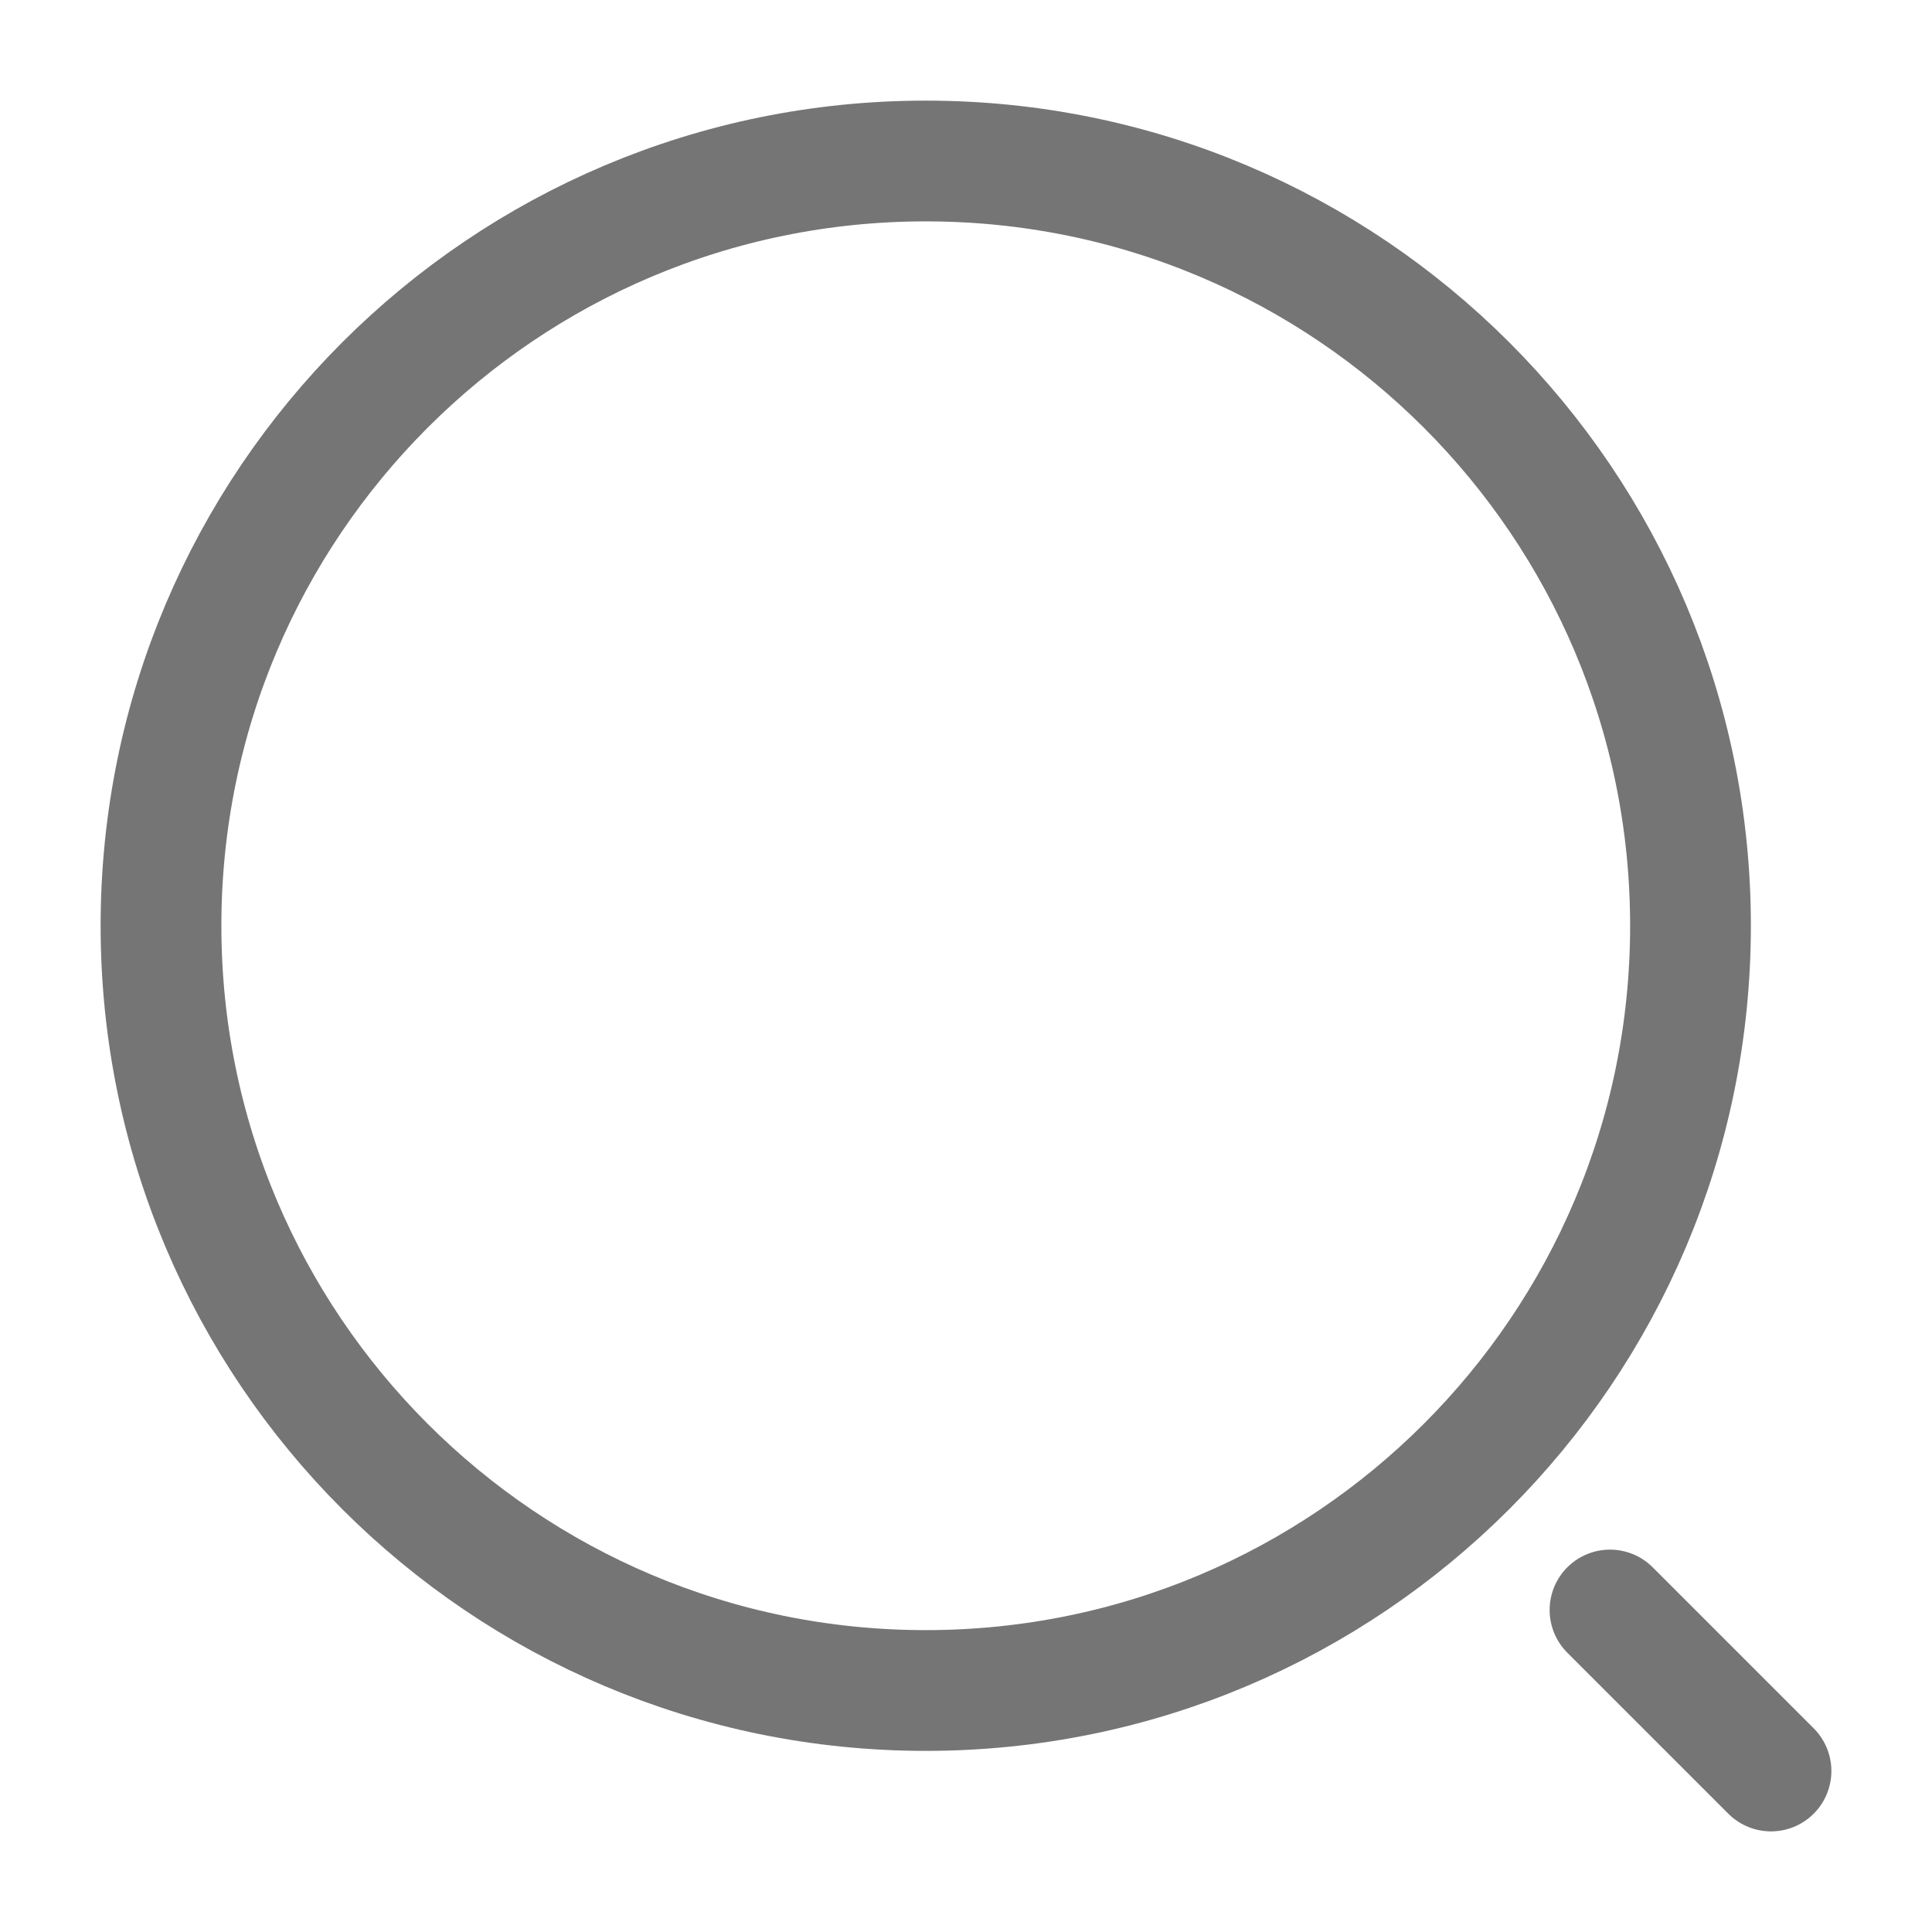
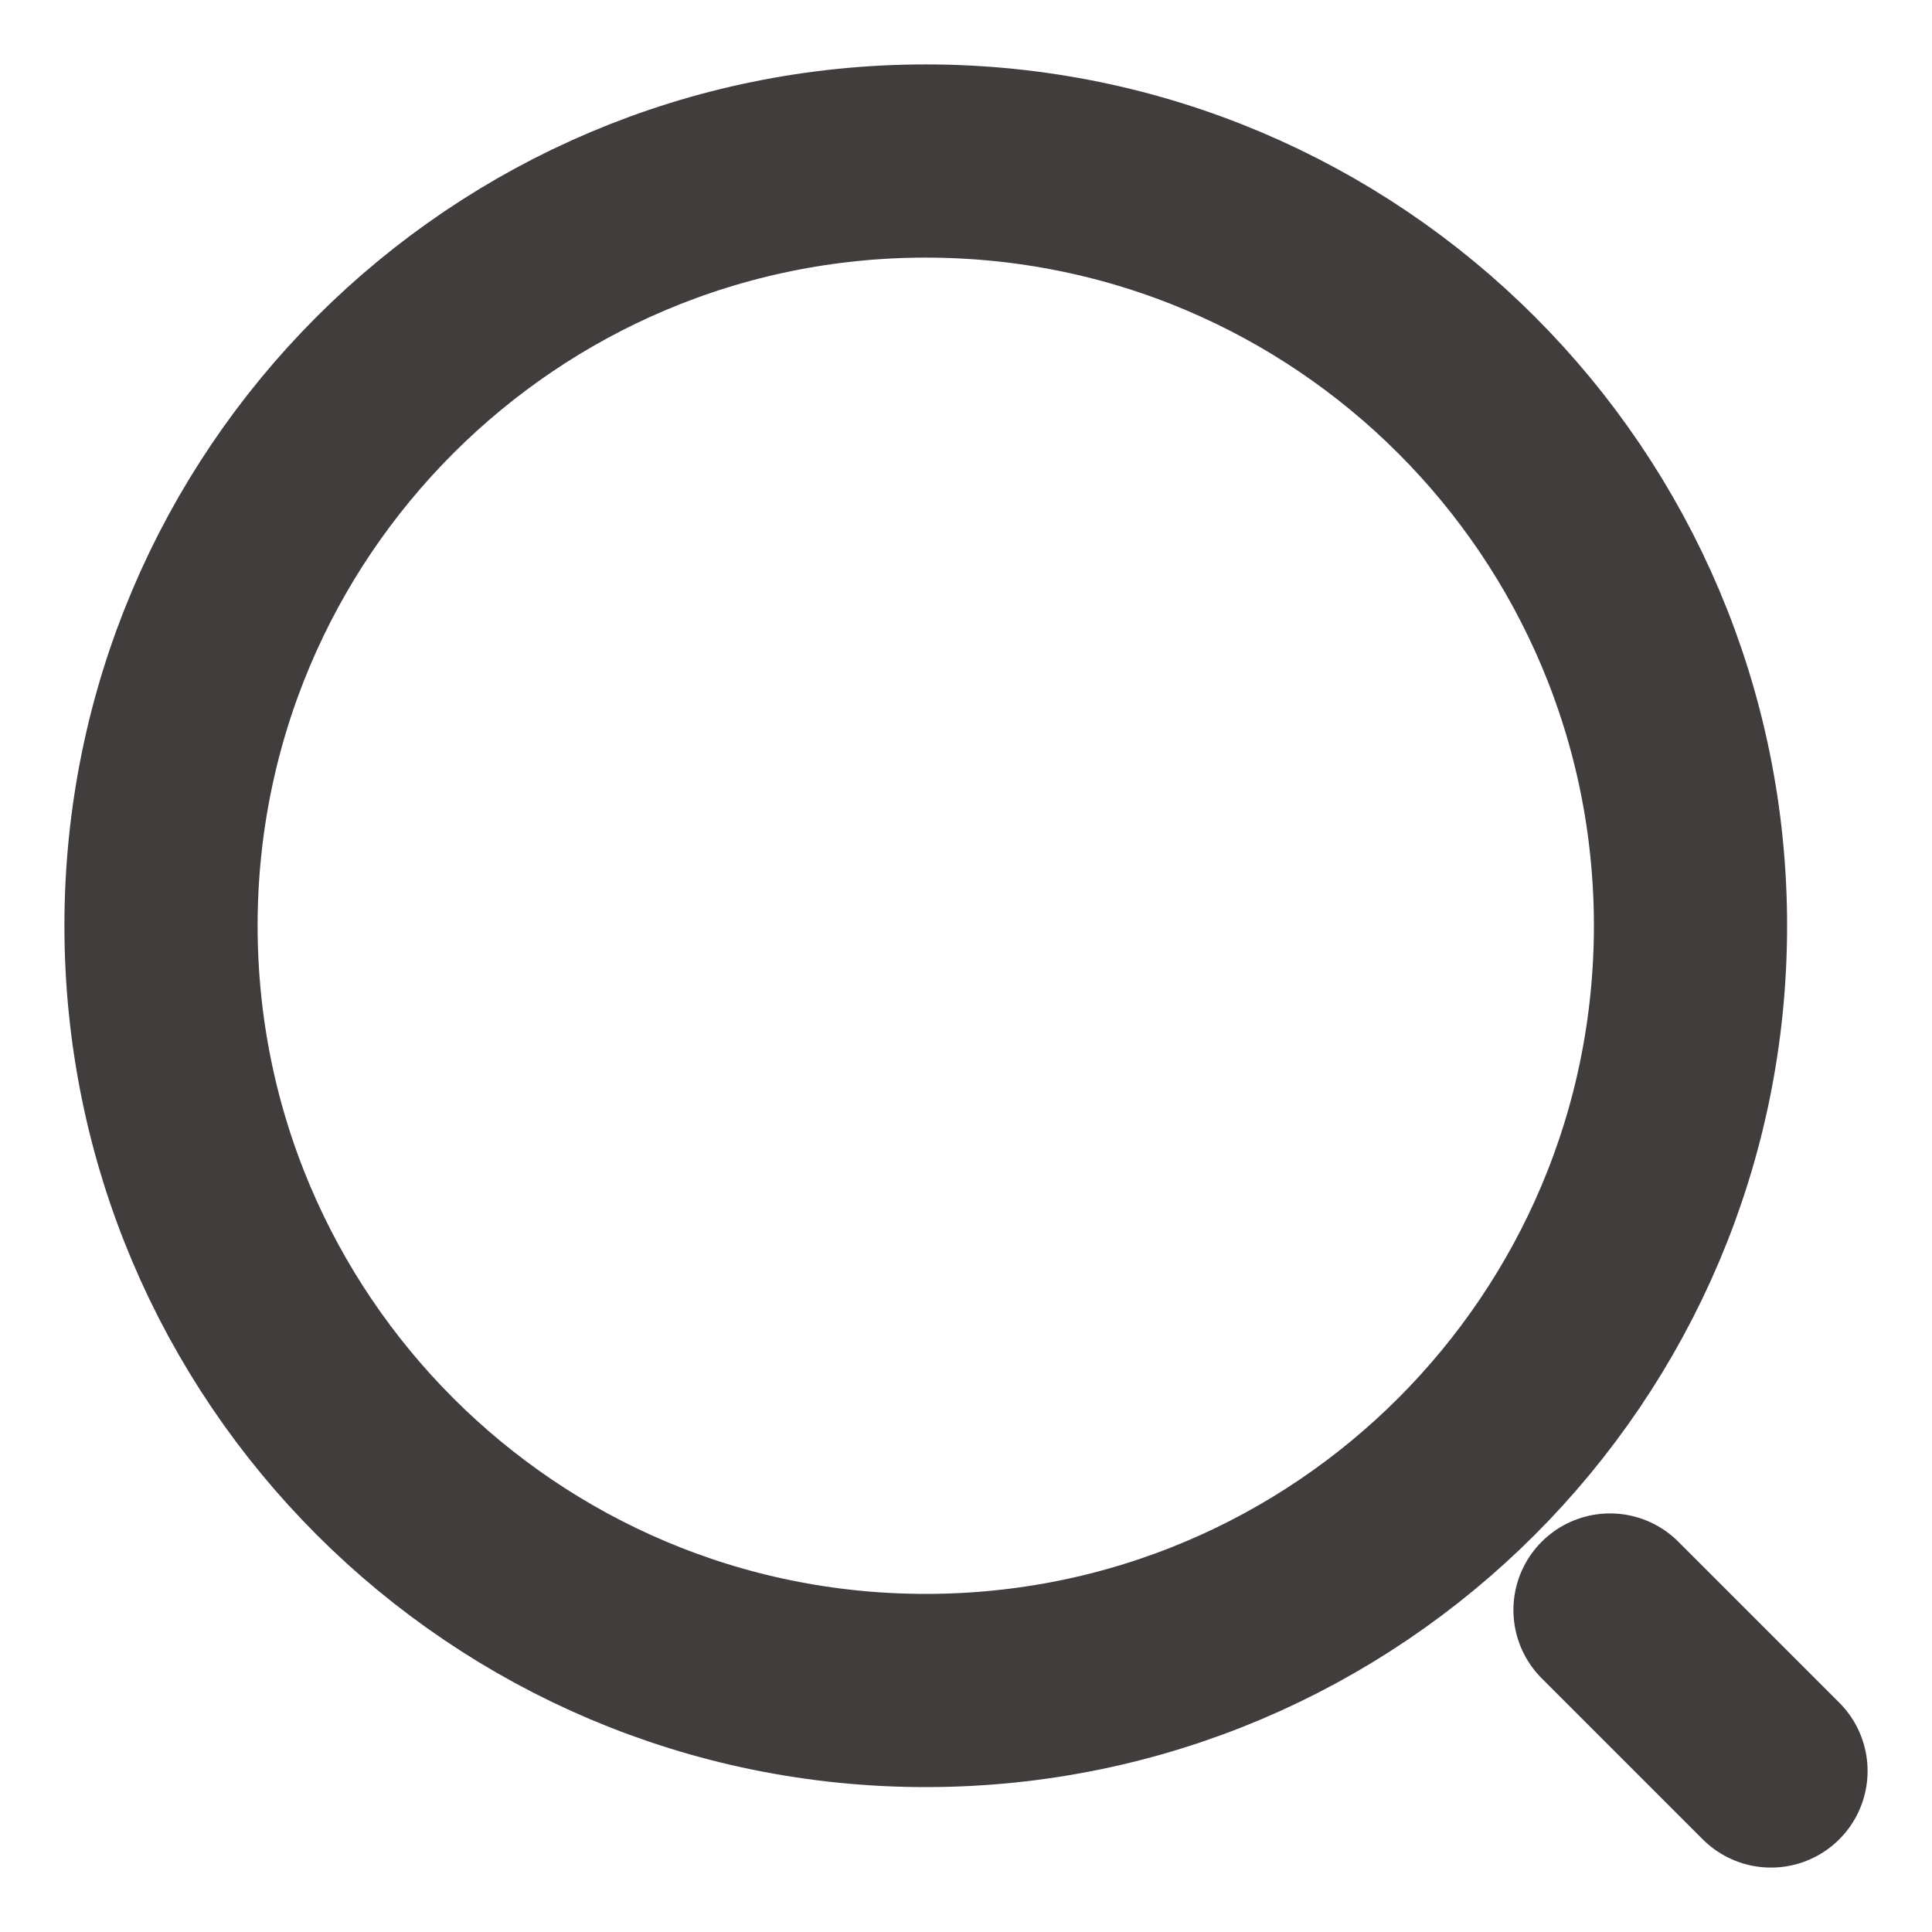
- <svg xmlns="http://www.w3.org/2000/svg" width="22" height="22" viewBox="0 0 24 24" fill="none">
-   <path d="M11.5 21C16.747 21 21 16.747 21 11.5C21 6.253 16.747 2 11.5 2C6.253 2 2 6.253 2 11.5C2 16.747 6.253 21 11.5 21Z" stroke="#757575" stroke-width="1.5" stroke-linecap="round" stroke-linejoin="round" />
-   <path d="M22 22L20 20" stroke="#757575" stroke-width="1.5" stroke-linecap="round" stroke-linejoin="round" />
+ <svg xmlns="http://www.w3.org/2000/svg" width="50" height="50" viewBox="0 0 50 50" fill="none">
+   <path d="M23.958 43.75C34.889 43.75 43.75 34.889 43.75 23.958C43.75 13.028 34.889 4.167 23.958 4.167C13.028 4.167 4.167 13.028 4.167 23.958C4.167 34.889 13.028 43.75 23.958 43.75Z" stroke="#423D3D" stroke-width="5" stroke-linecap="round" stroke-linejoin="round" />
+   <path d="M45.833 45.833L41.667 41.667" stroke="#423D3D" stroke-width="5" stroke-linecap="round" stroke-linejoin="round" />
</svg>
